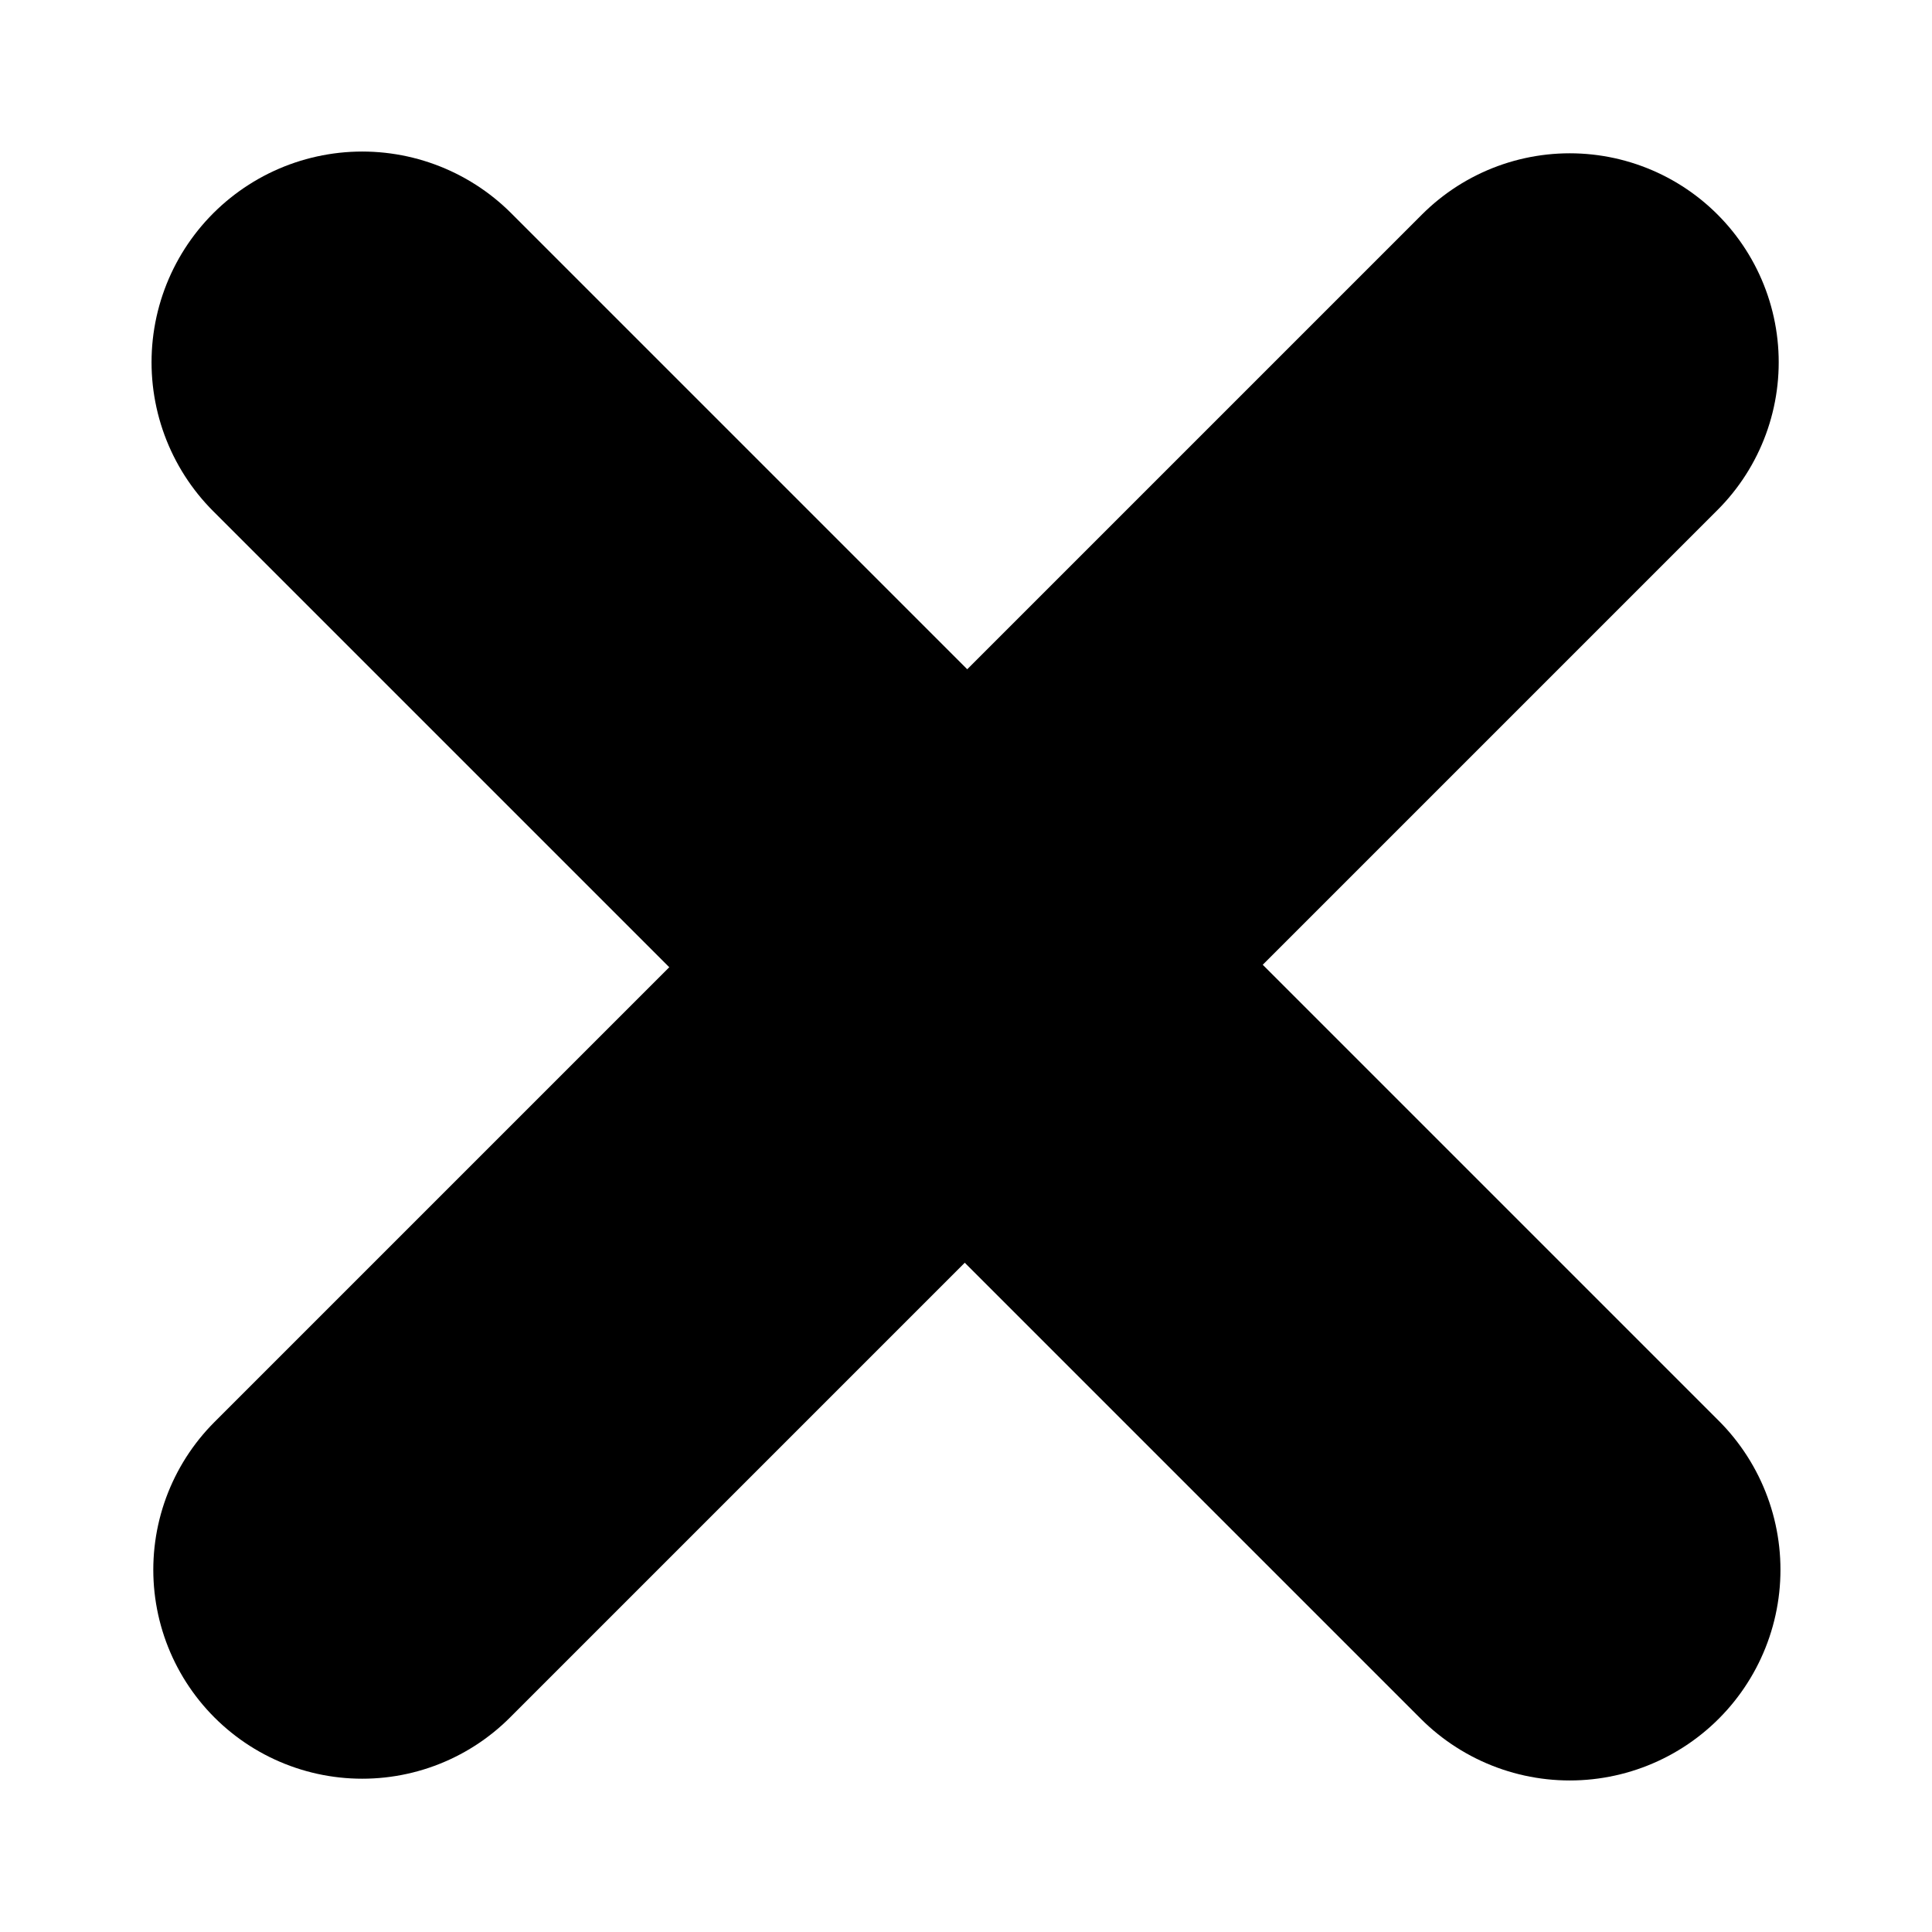
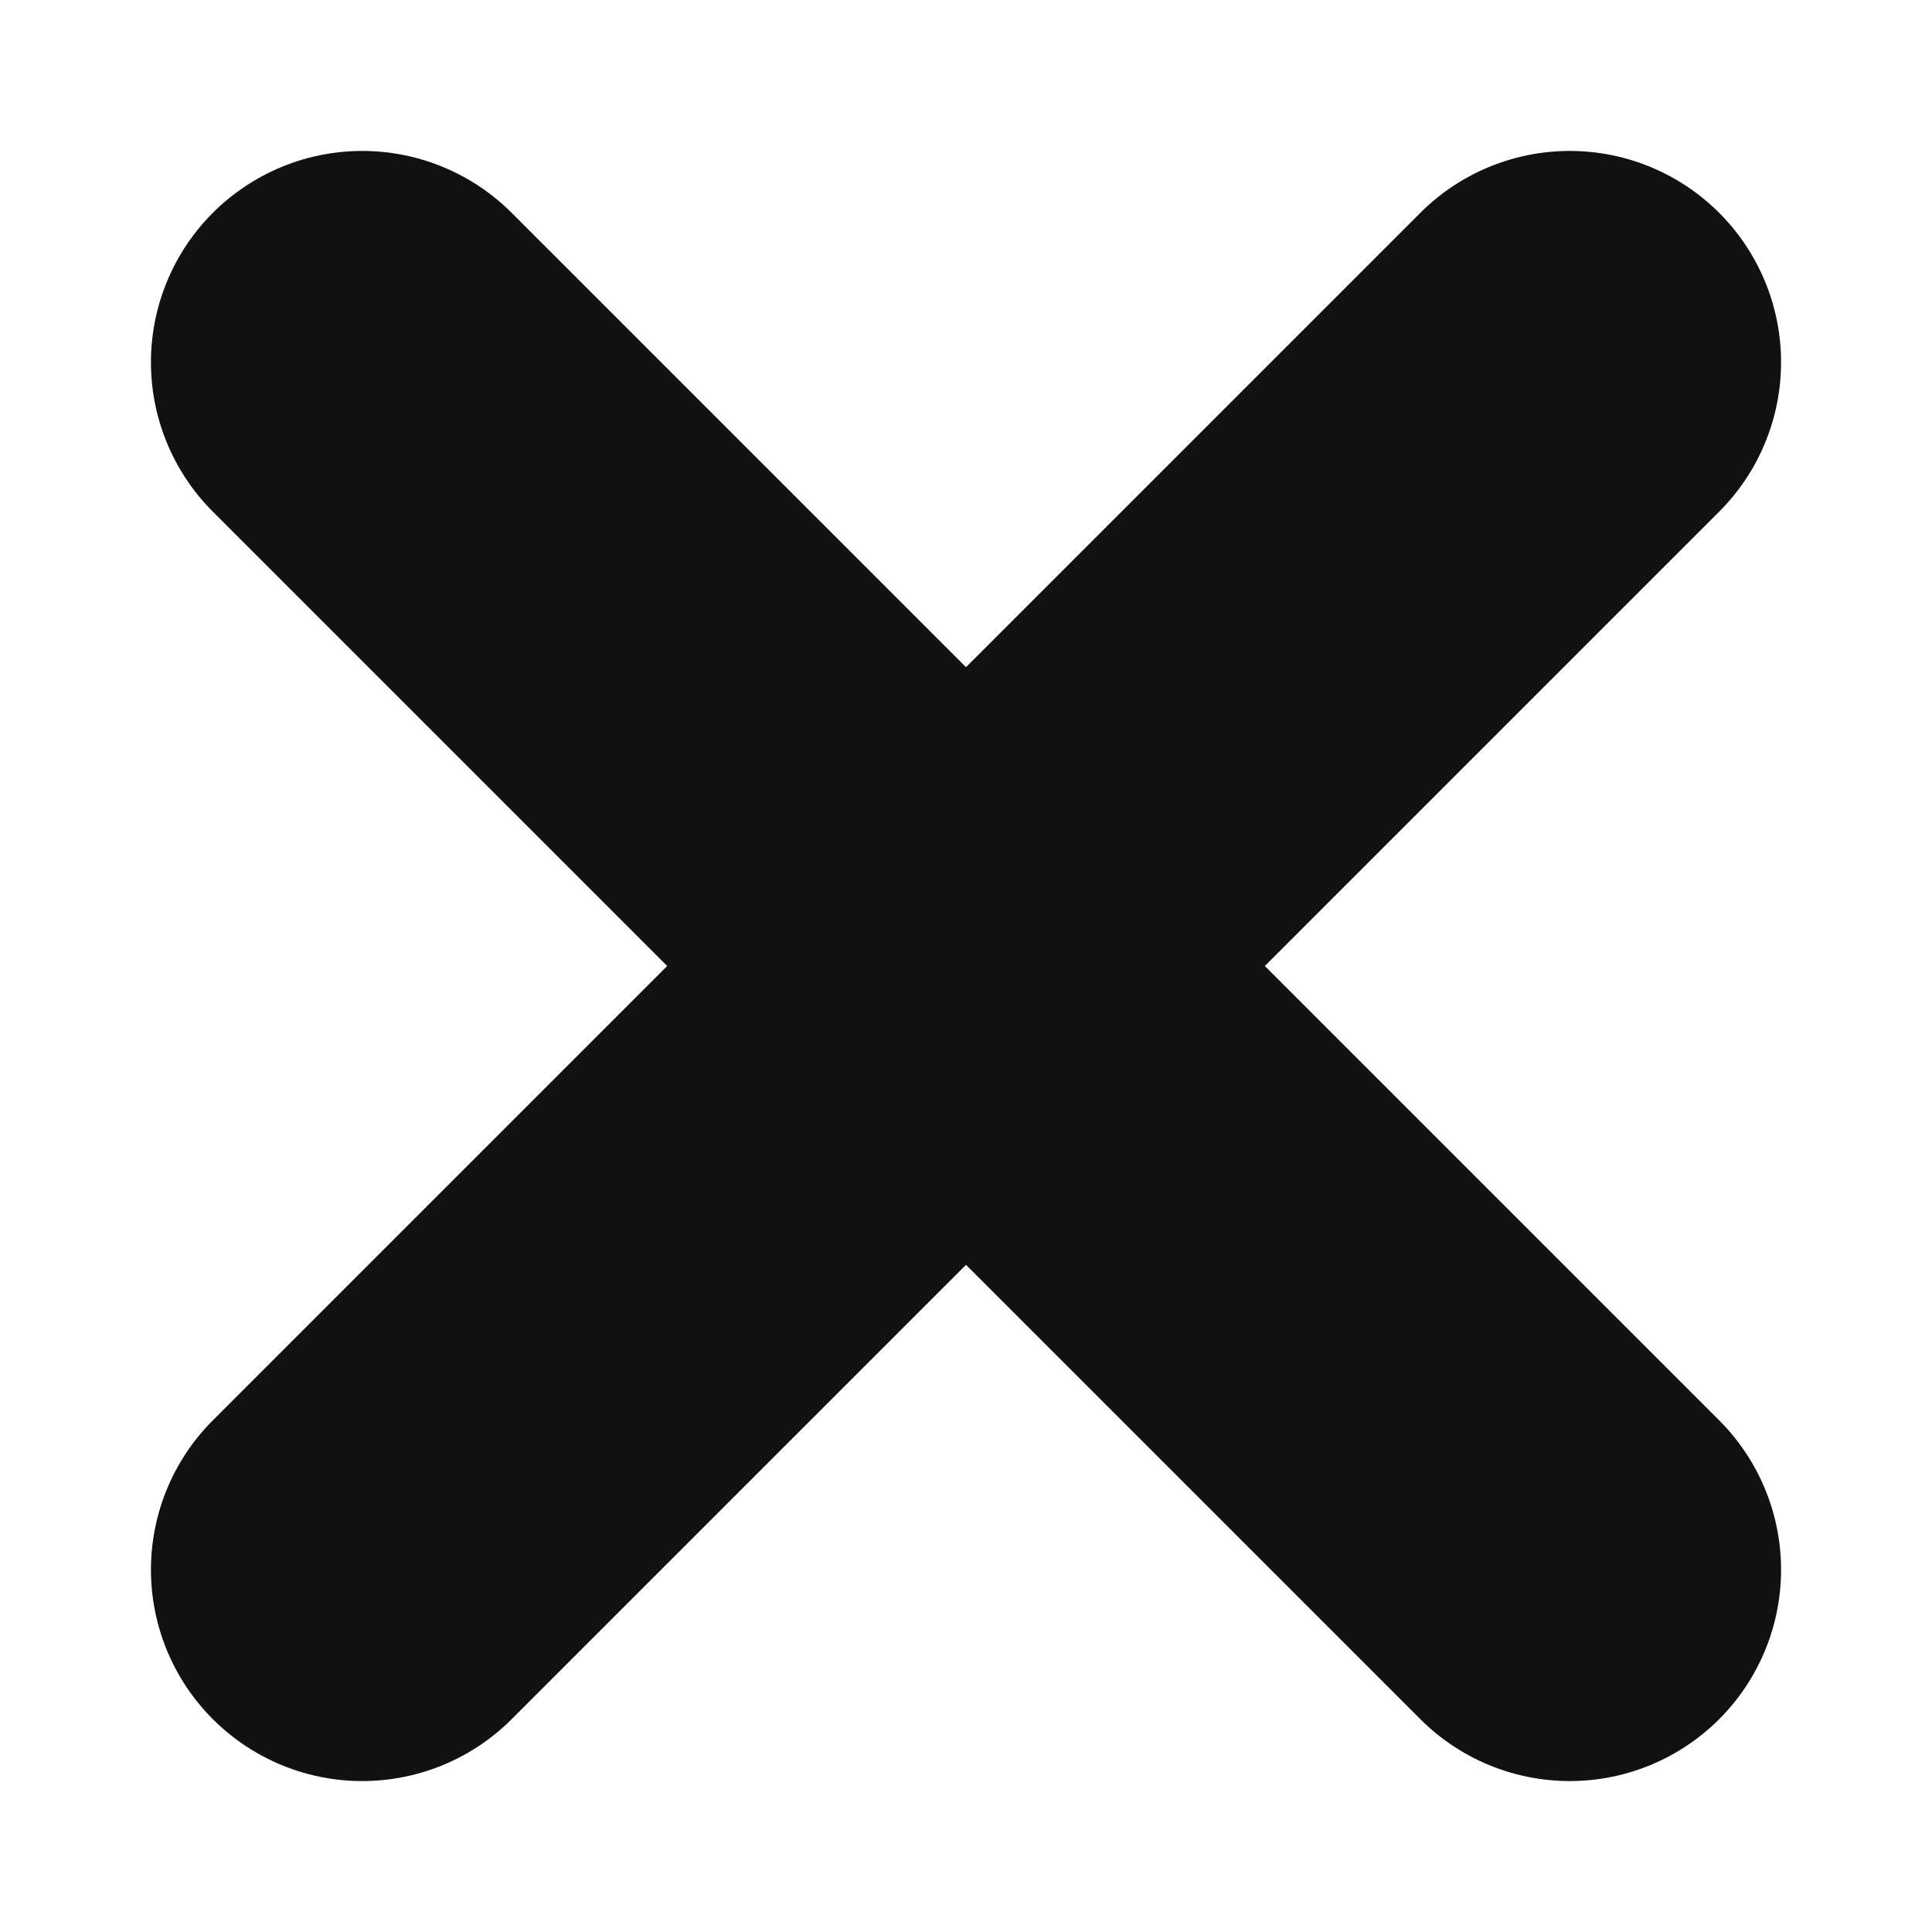
<svg xmlns="http://www.w3.org/2000/svg" width="16" height="16" version="1.1">
-   <path d="m3 3 10 10" fill="none" stroke="#000" stroke-linecap="round" stroke-width="3.49" />
-   <path d="m13 3-10 10" fill="none" stroke="#000" stroke-linecap="round" stroke-linejoin="round" stroke-width="3.461" />
+   <path d="m3 3 10 10" fill="none" stroke="#111" stroke-linecap="round" stroke-width="3.5" />
+   <path d="m13 3-10 10" fill="none" stroke="#111" stroke-linecap="round" stroke-linejoin="round" stroke-width="3.5" />
</svg>
